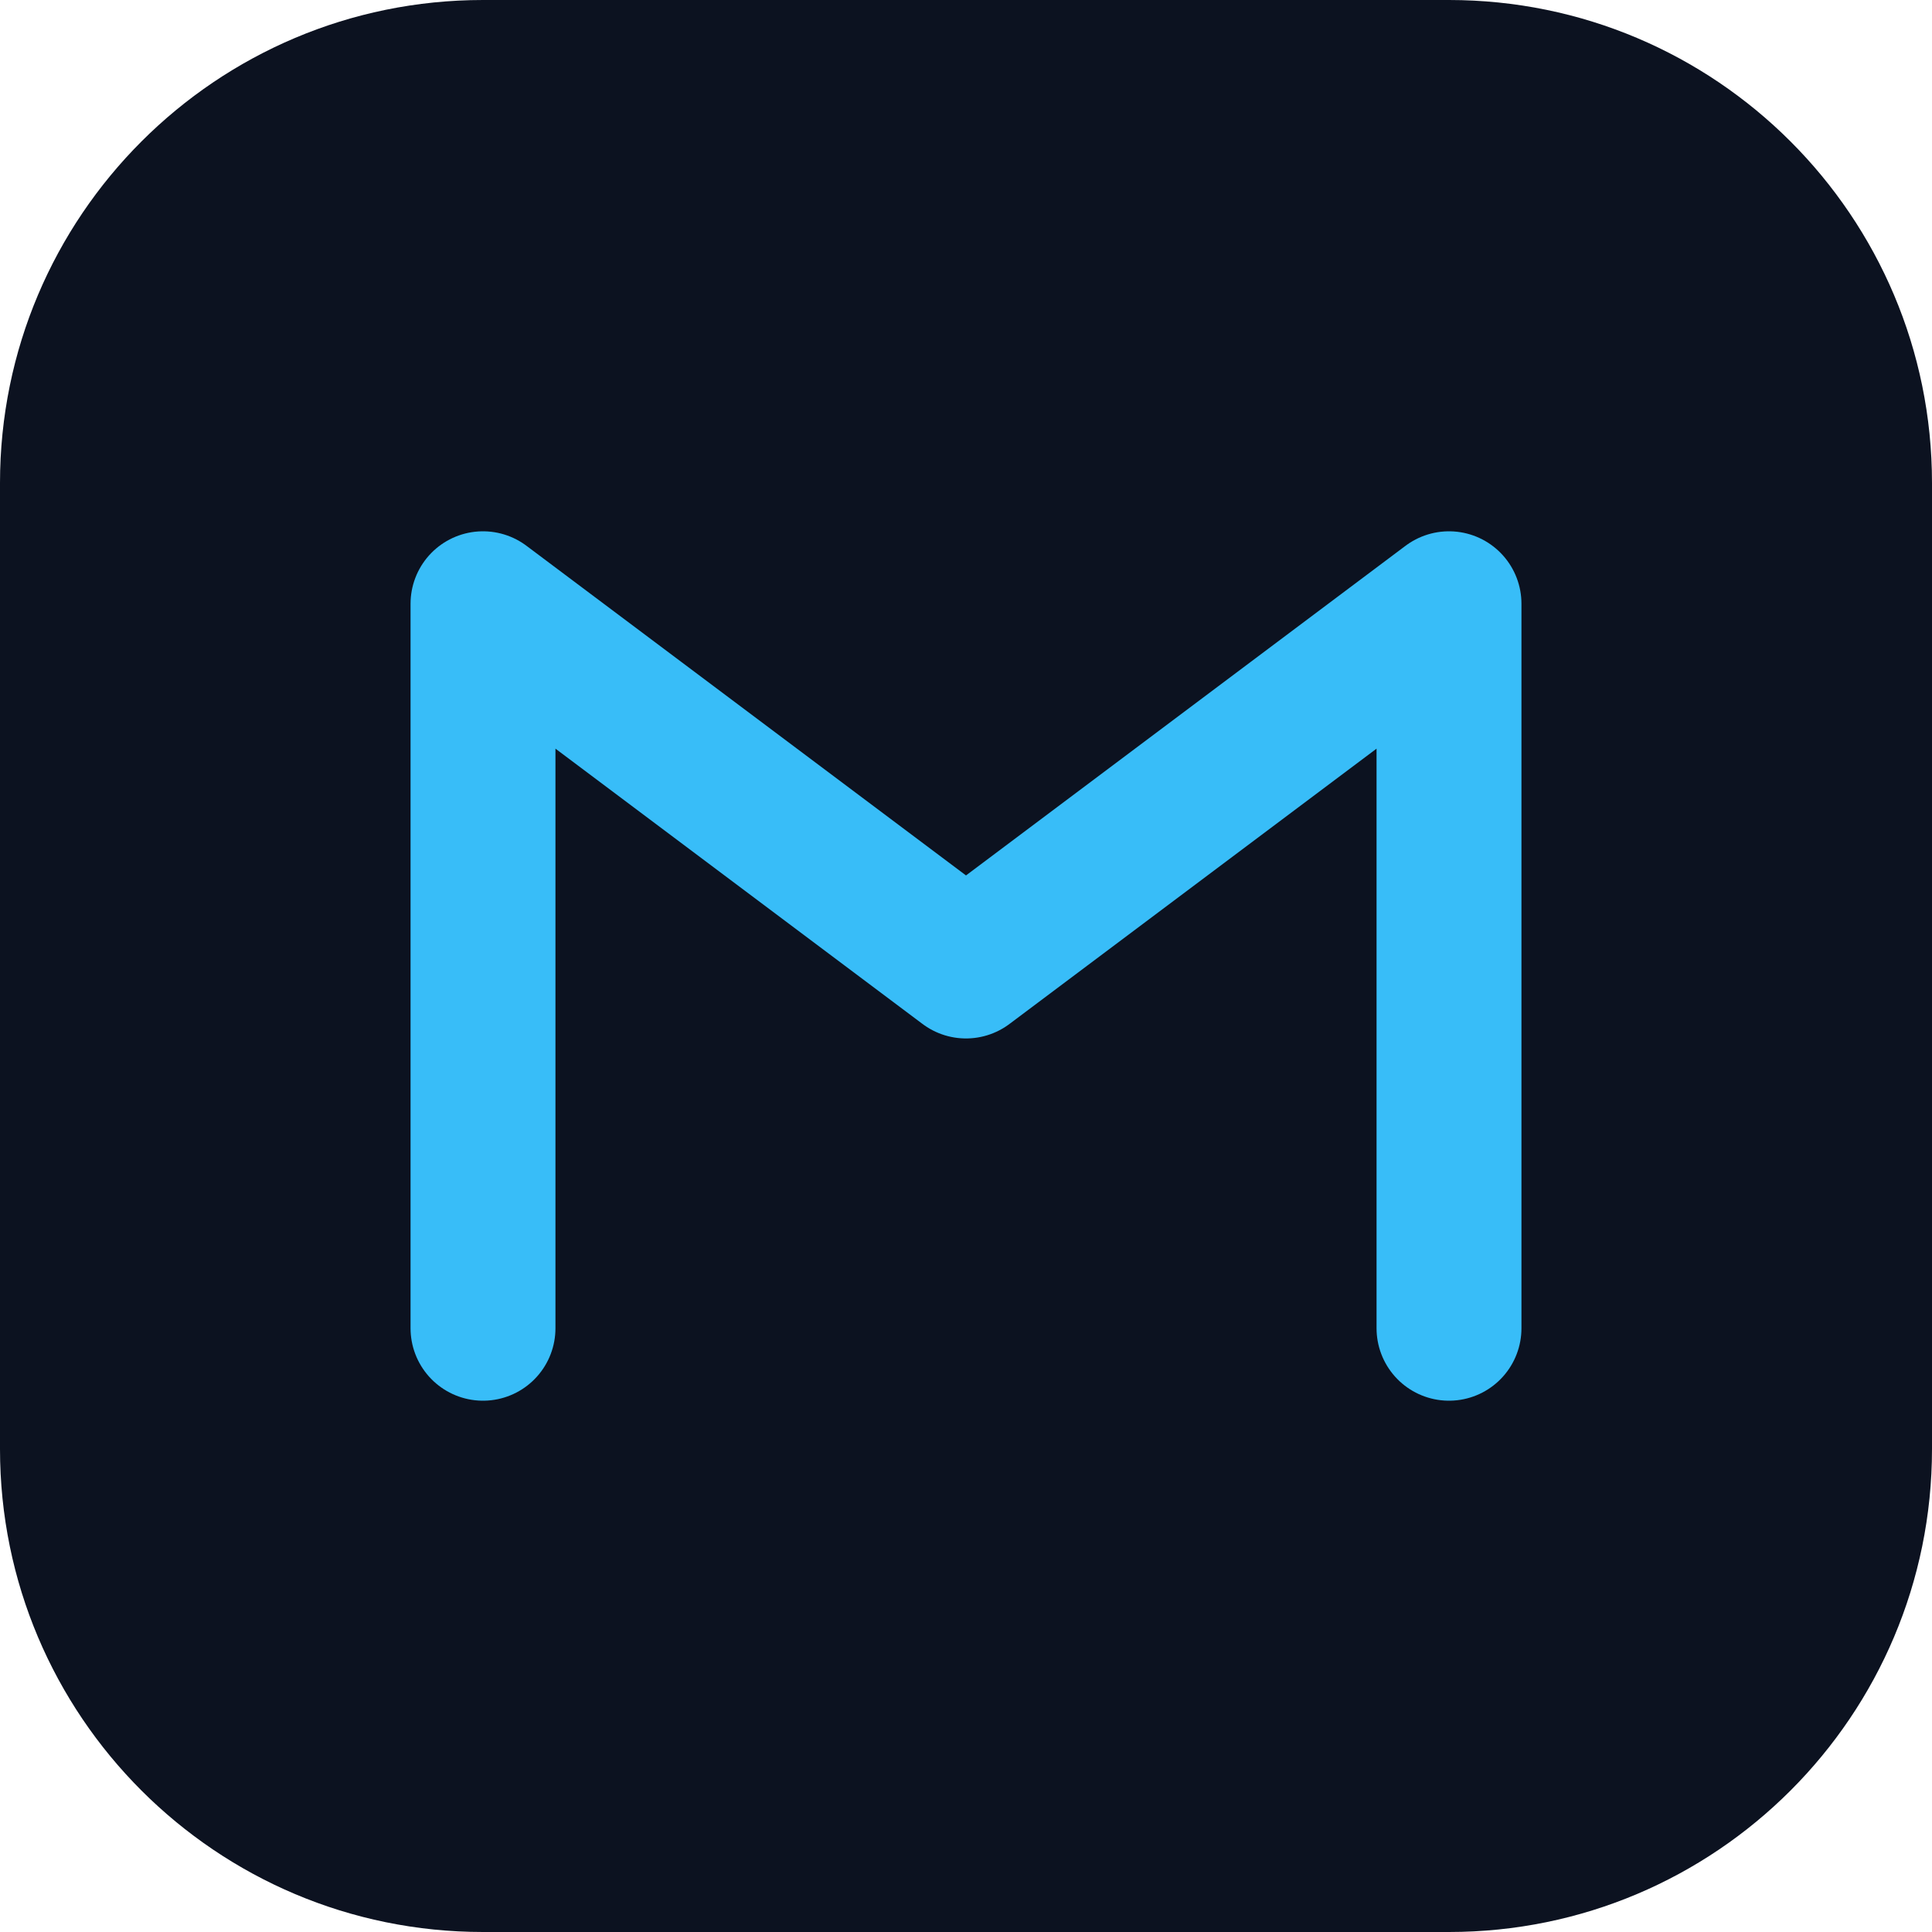
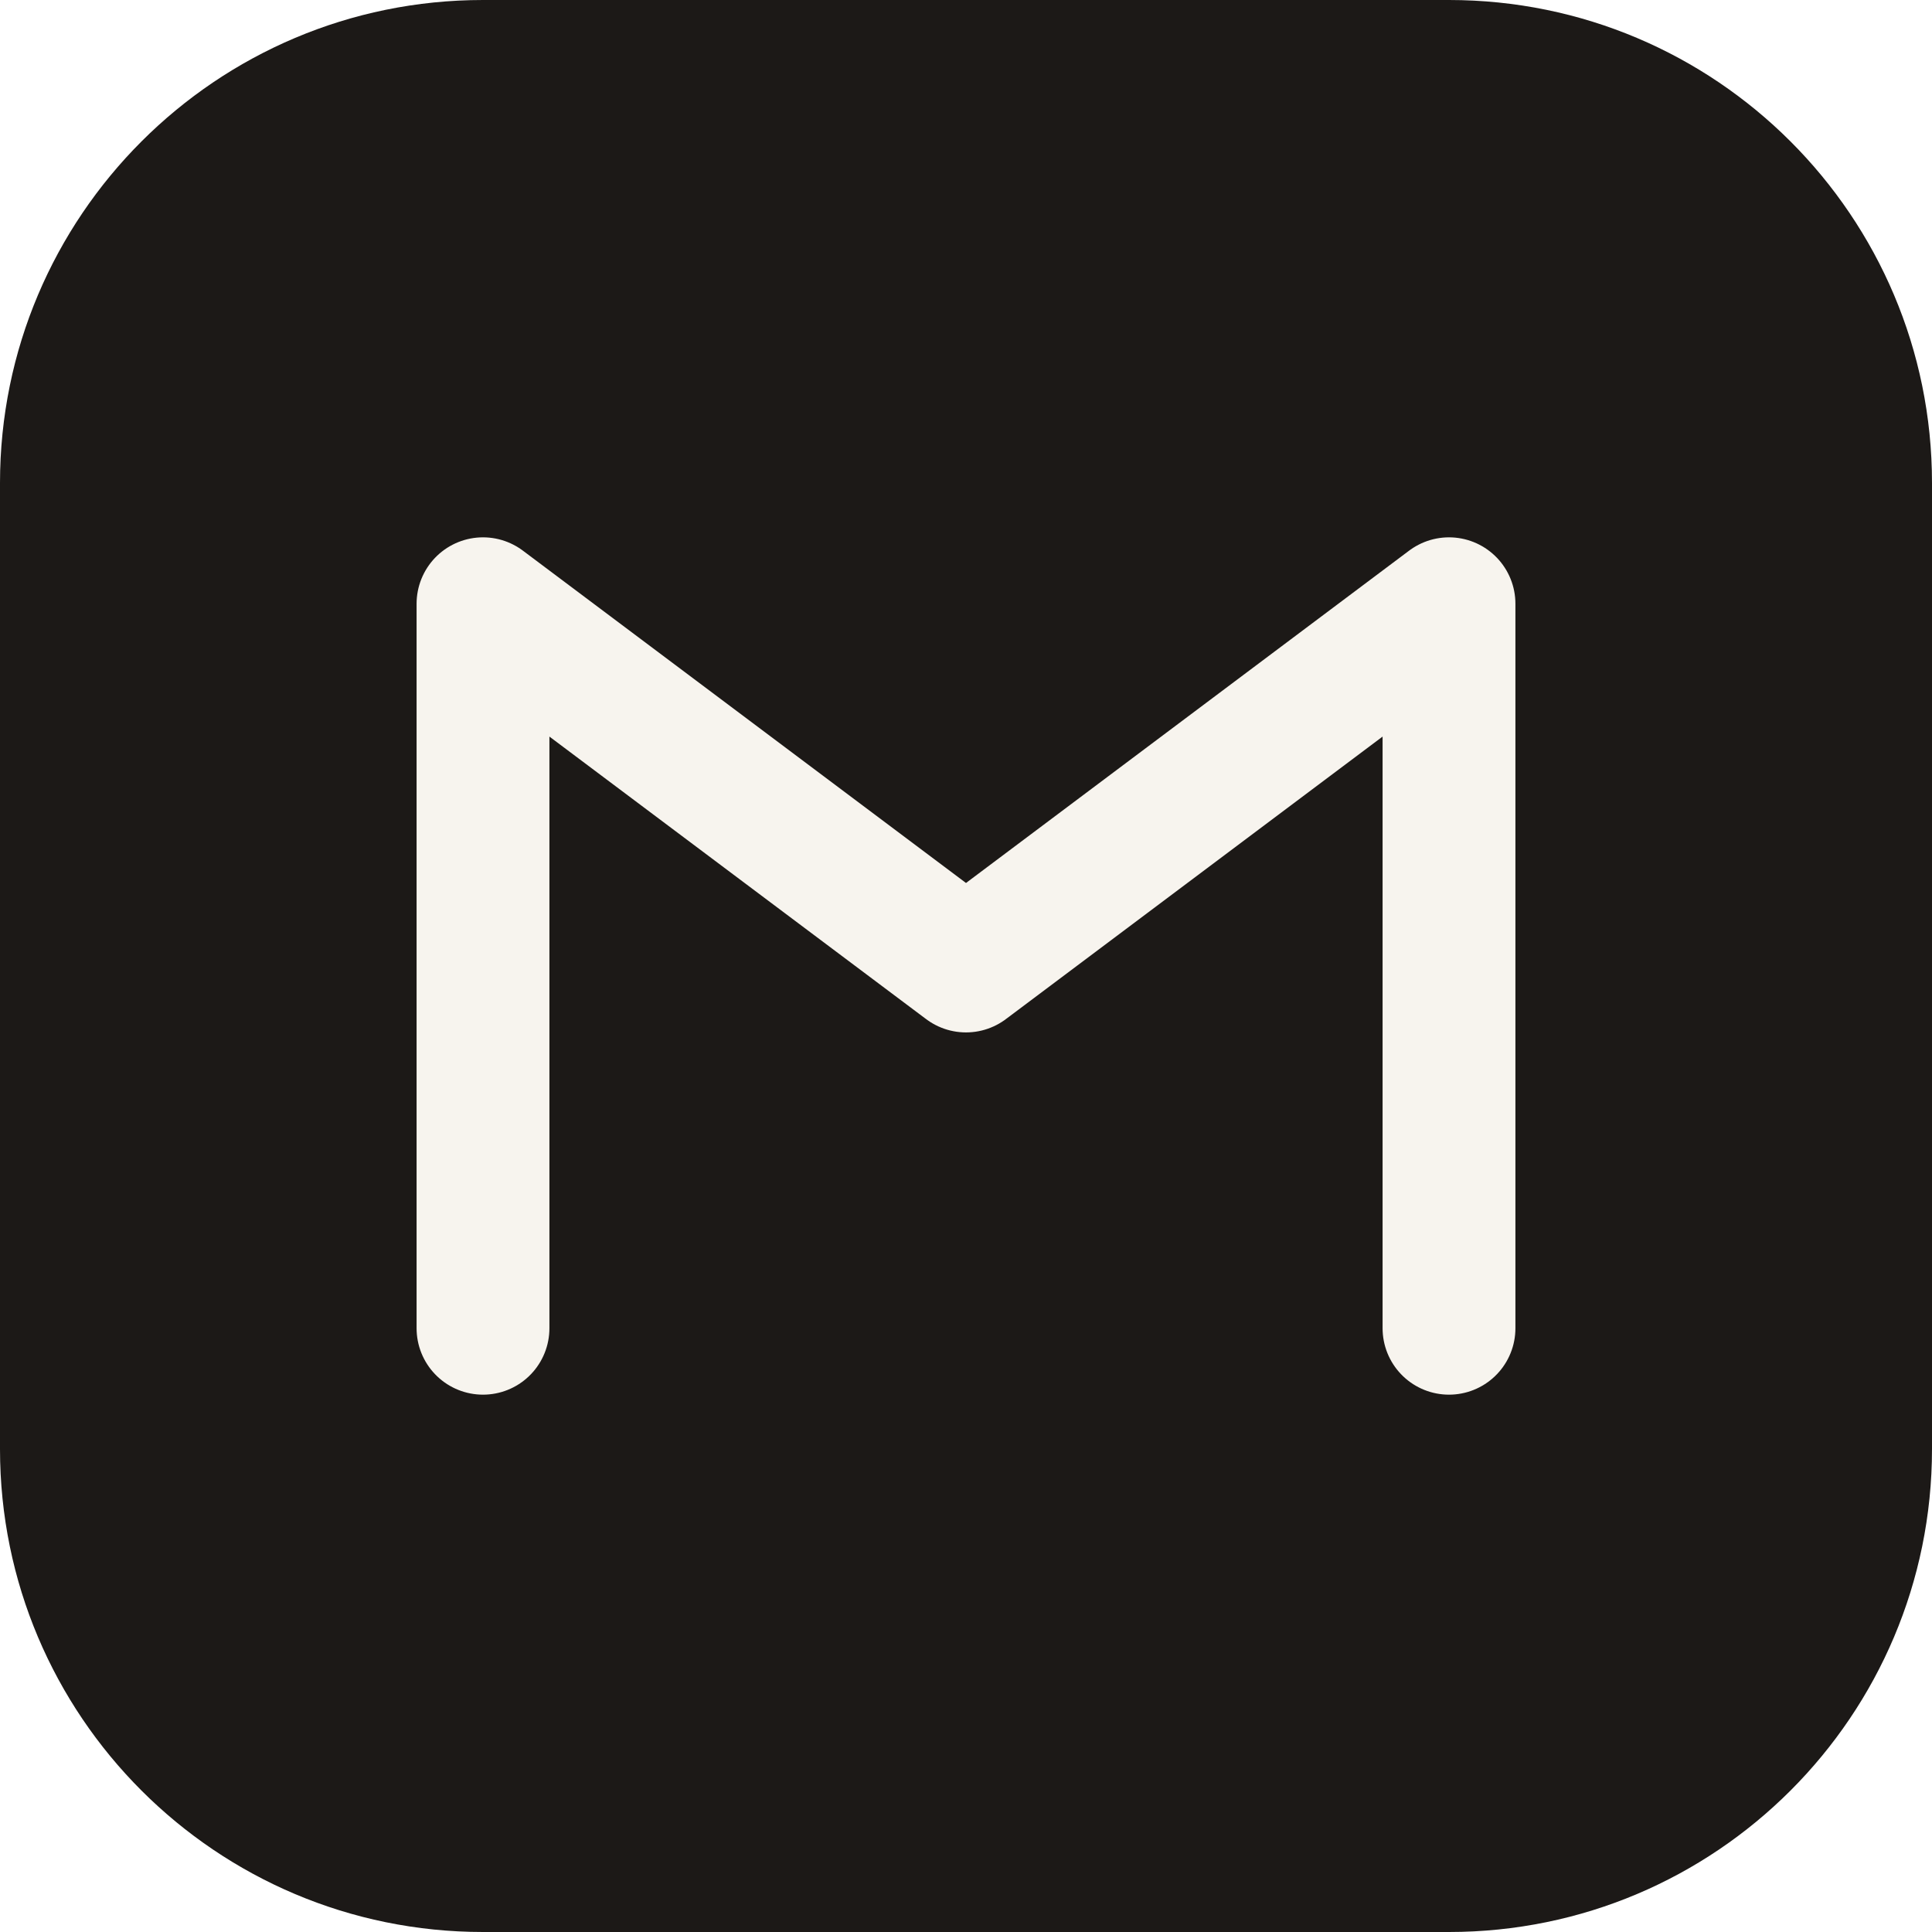
<svg xmlns="http://www.w3.org/2000/svg" viewBox="0 0 32 32" fill="none">
-   <rect width="32" height="32" rx="8" fill="#0c1220" />
-   <path d="M8 22V10l8 6 8-6v12" stroke="url(#g)" stroke-width="2.4" stroke-linecap="round" stroke-linejoin="round" />
-   <defs>
-     <linearGradient id="g" x1="8" y1="10" x2="24" y2="22">
-       <stop stop-color="#38bdf8" />
-       <stop offset="1" stop-color="#818cf8" />
-     </linearGradient>
-   </defs>
+   <rect width="32" height="32" rx="8" fill="#1c1917" />
+   <path d="M8 22V10l8 6 8-6v12" stroke="#f7f4ee" stroke-width="2.2" stroke-linecap="round" stroke-linejoin="round" />
</svg>
